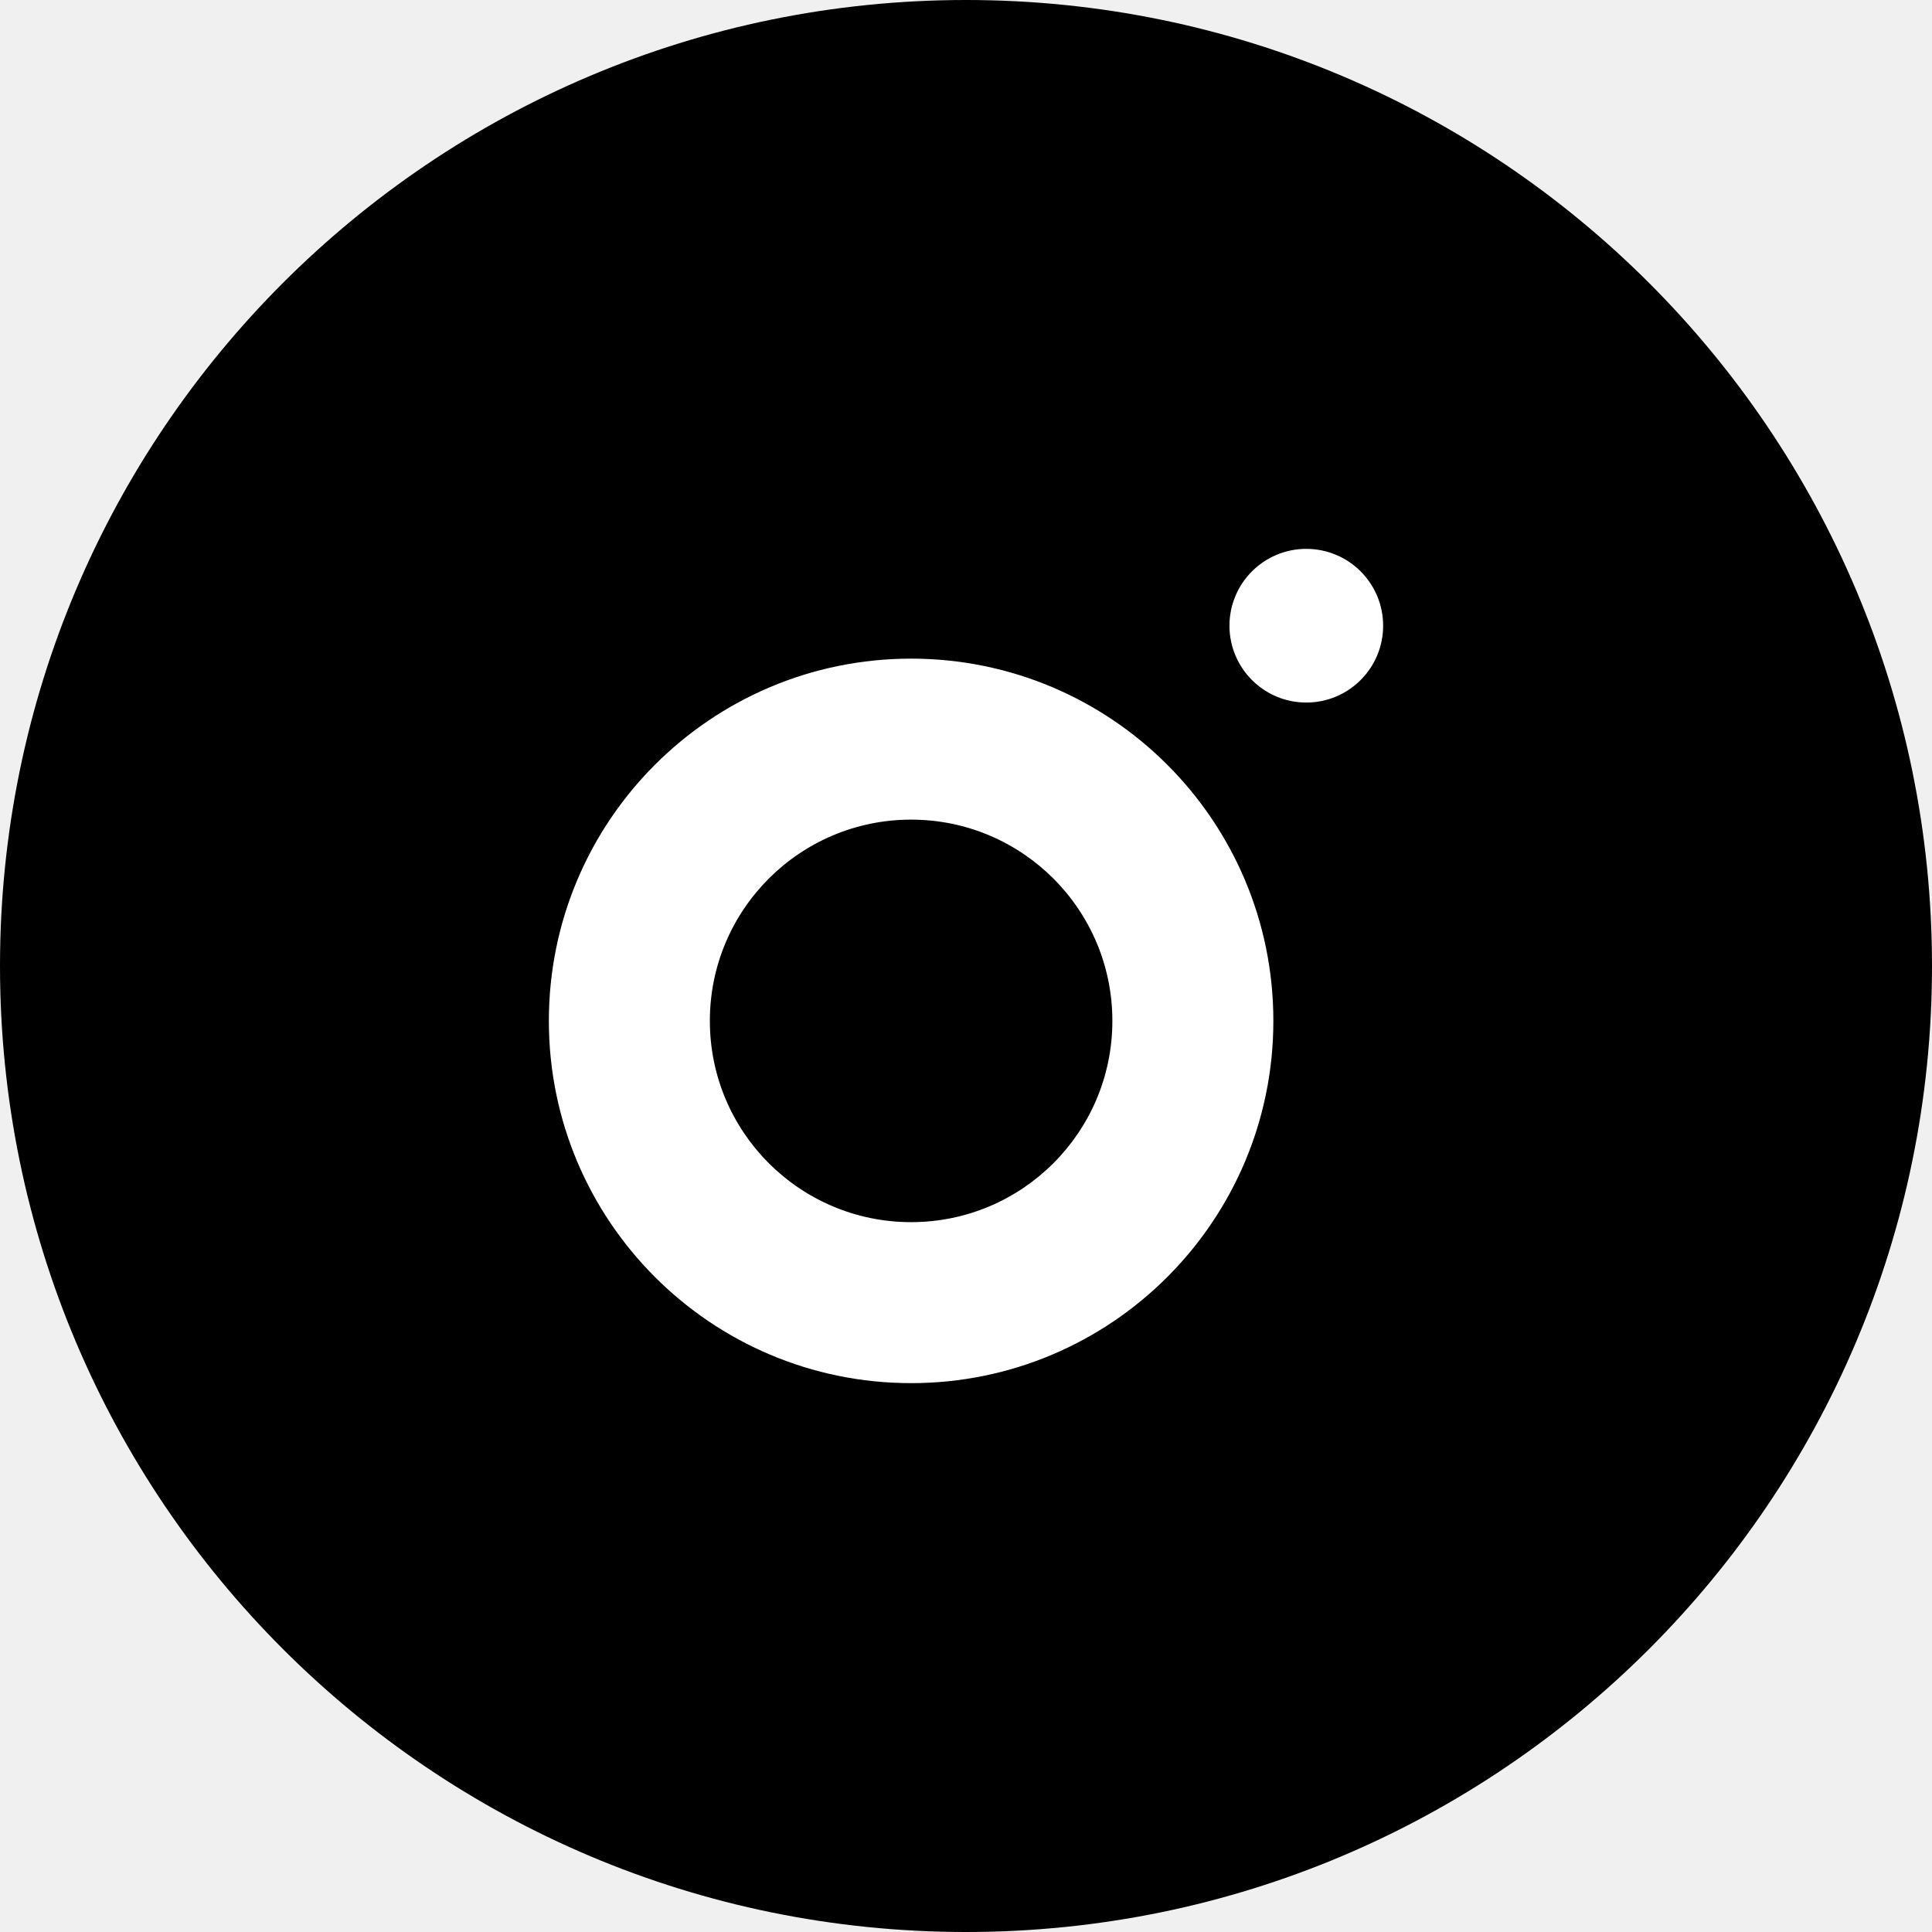
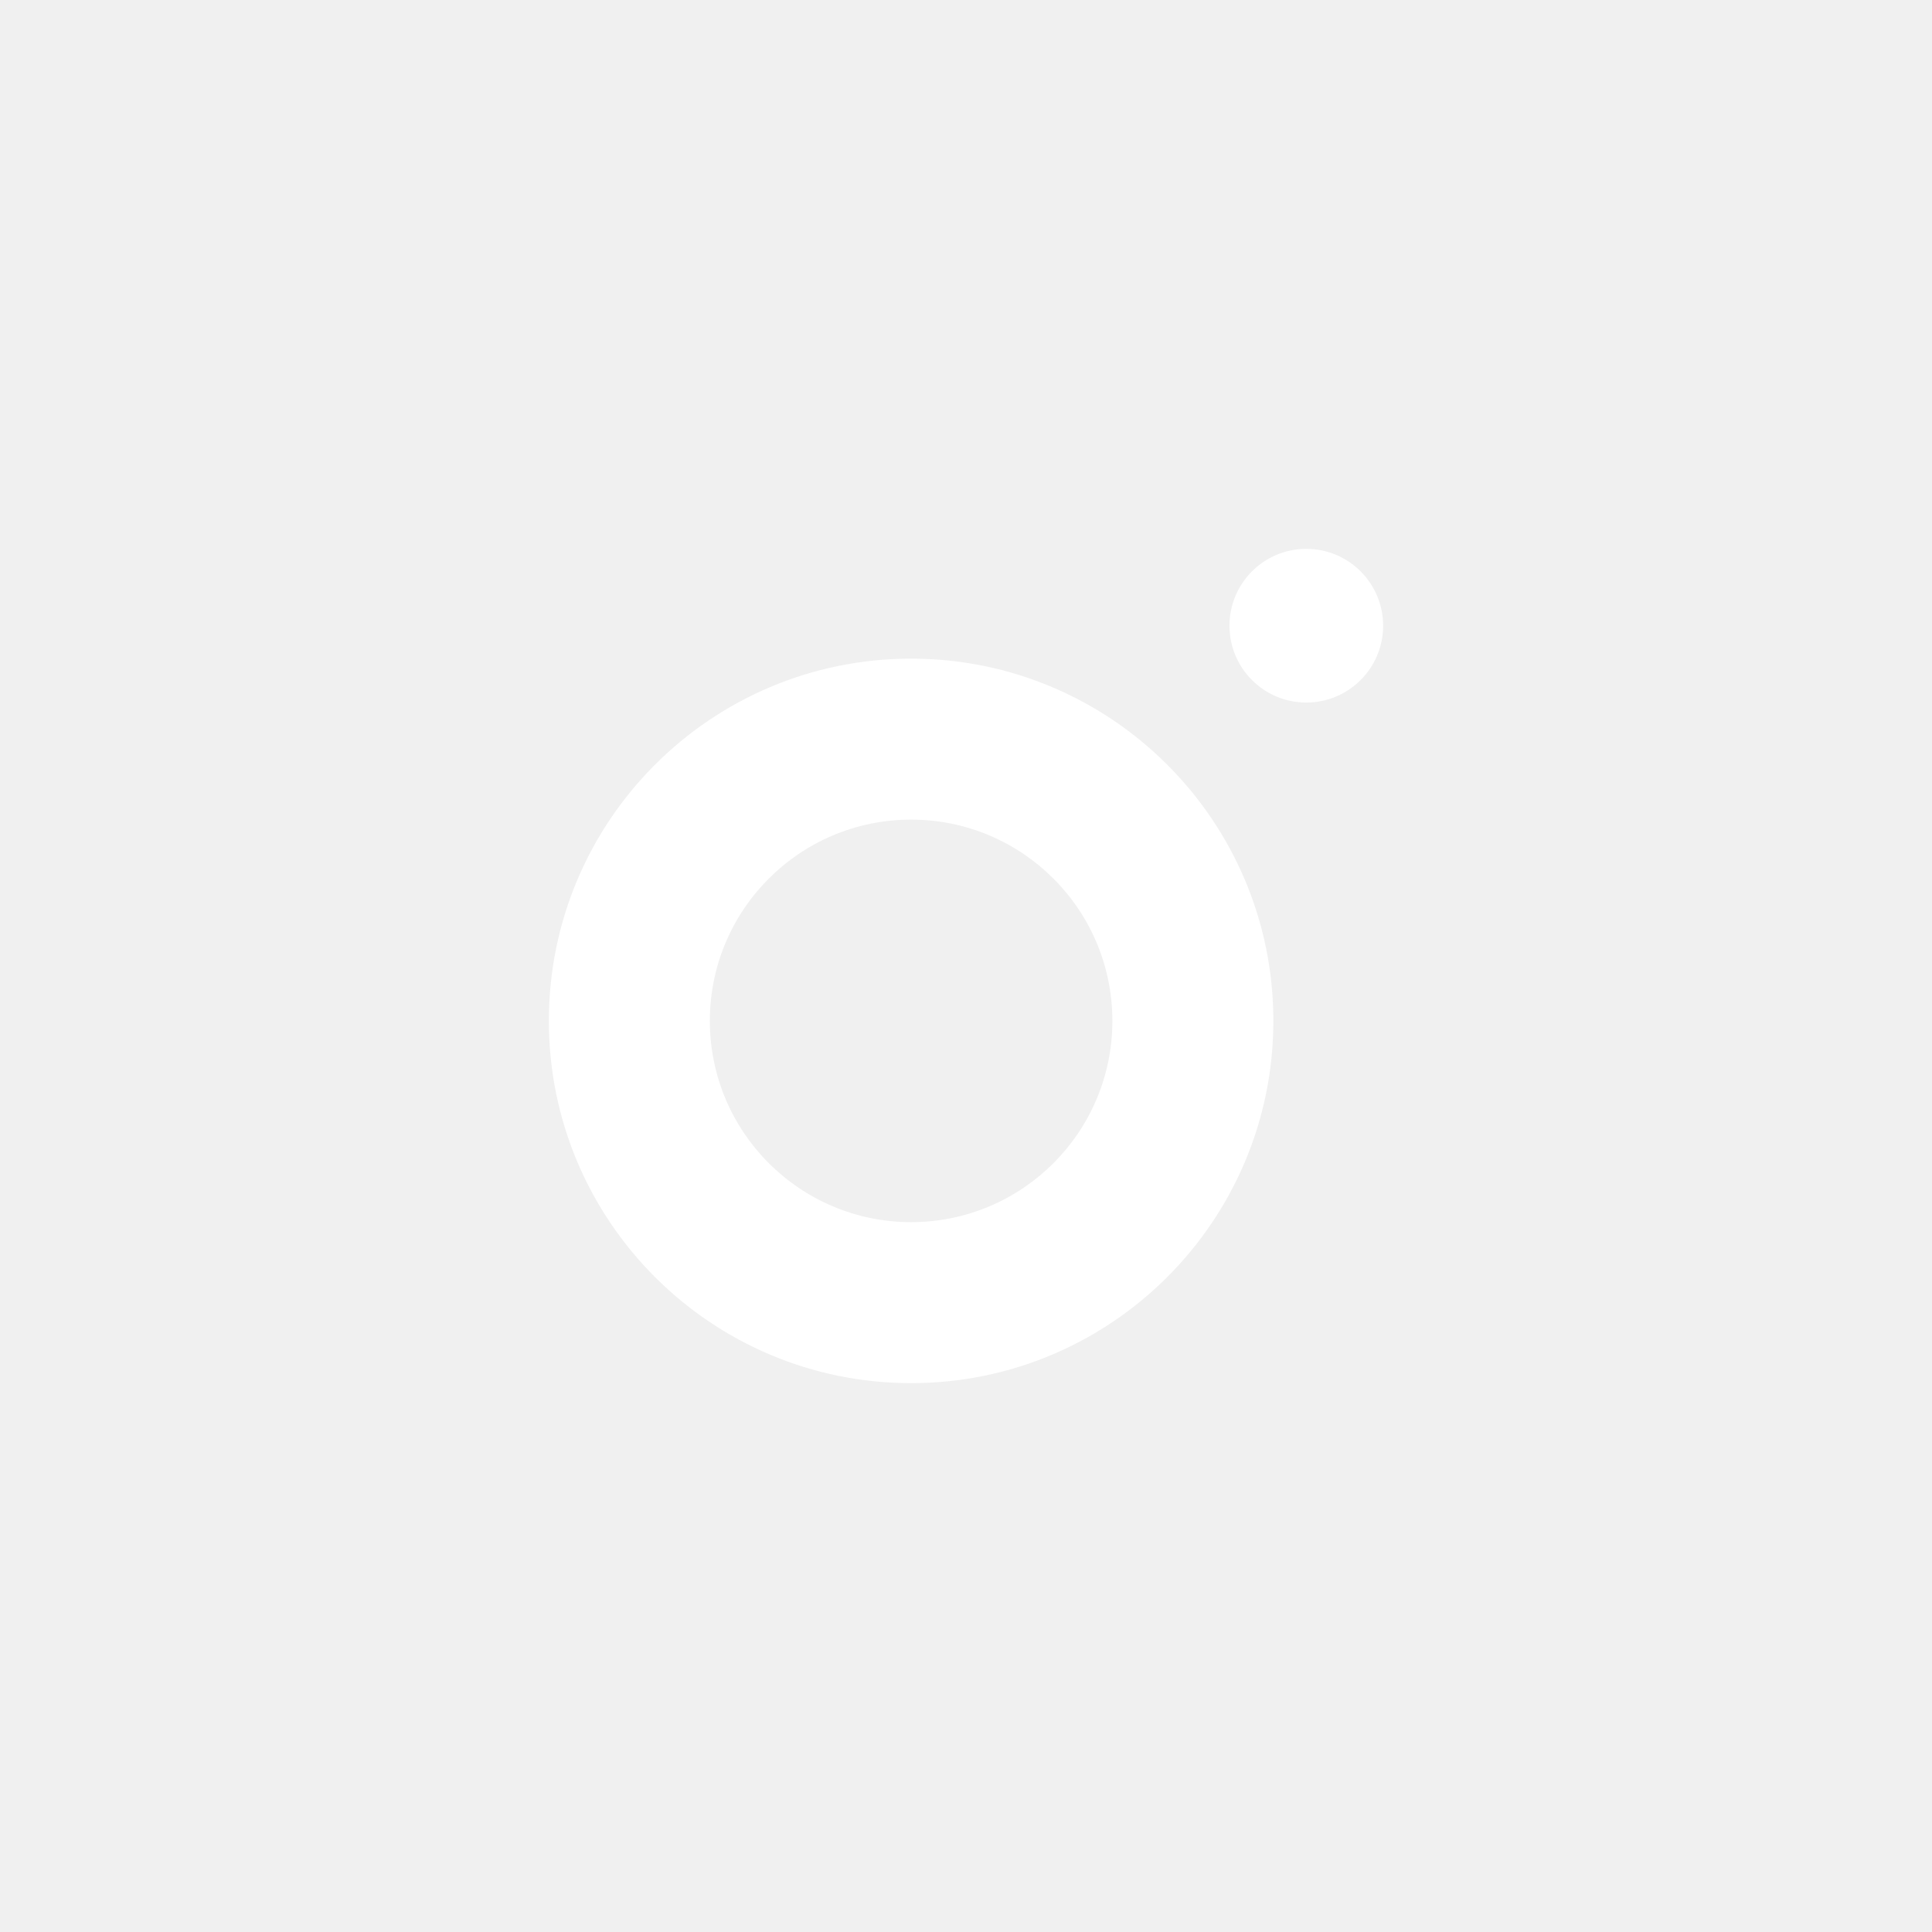
<svg xmlns="http://www.w3.org/2000/svg" xmlns:xlink="http://www.w3.org/1999/xlink" width="88" height="88">
  <defs>
    <linearGradient id="c" x1="50%" x2="50%" y1="3.455%" y2="100%">
      <stop offset="0%" stop-color="#D961C3" />
      <stop offset="100%" stop-color="#6858FF" />
    </linearGradient>
    <filter id="c" width="139.8%" height="139.8%" x="-19.9%" y="-19.9%" filterUnits="objectBoundingBox">
      <feGaussianBlur in="SourceAlpha" result="shadowBlurInner1" stdDeviation="17.5" />
      <feOffset in="shadowBlurInner1" result="shadowOffsetInner1" />
      <feComposite in="shadowOffsetInner1" in2="SourceAlpha" k2="-1" k3="1" operator="arithmetic" result="shadowInnerInner1" />
      <feColorMatrix in="shadowInnerInner1" values="0 0 0 0 0 0 0 0 0 0 0 0 0 0 0 0 0 0 0.045 0" />
    </filter>
-     <circle id="b" cx="44" cy="44" r="44" />
+     <circle id="c" cx="44" cy="44" r="44" />
  </defs>
  <g fill="none" fill-rule="evenodd">
    <use fill="url(#a)" xlink:href="#b" />
    <use fill="#000" filter="url(#c)" xlink:href="#b" />
    <path fill="#FFF" d="M41.5 30C50.613 30 58 37.387 58 46.5S50.613 63 41.5 63 25 55.613 25 46.5 32.387 30 41.5 30zm0 7.333a9.167 9.167 0 100 18.334 9.167 9.167 0 000-18.334zM59.5 25a3.5 3.5 0 110 7 3.5 3.5 0 010-7z" />
  </g>
</svg>
